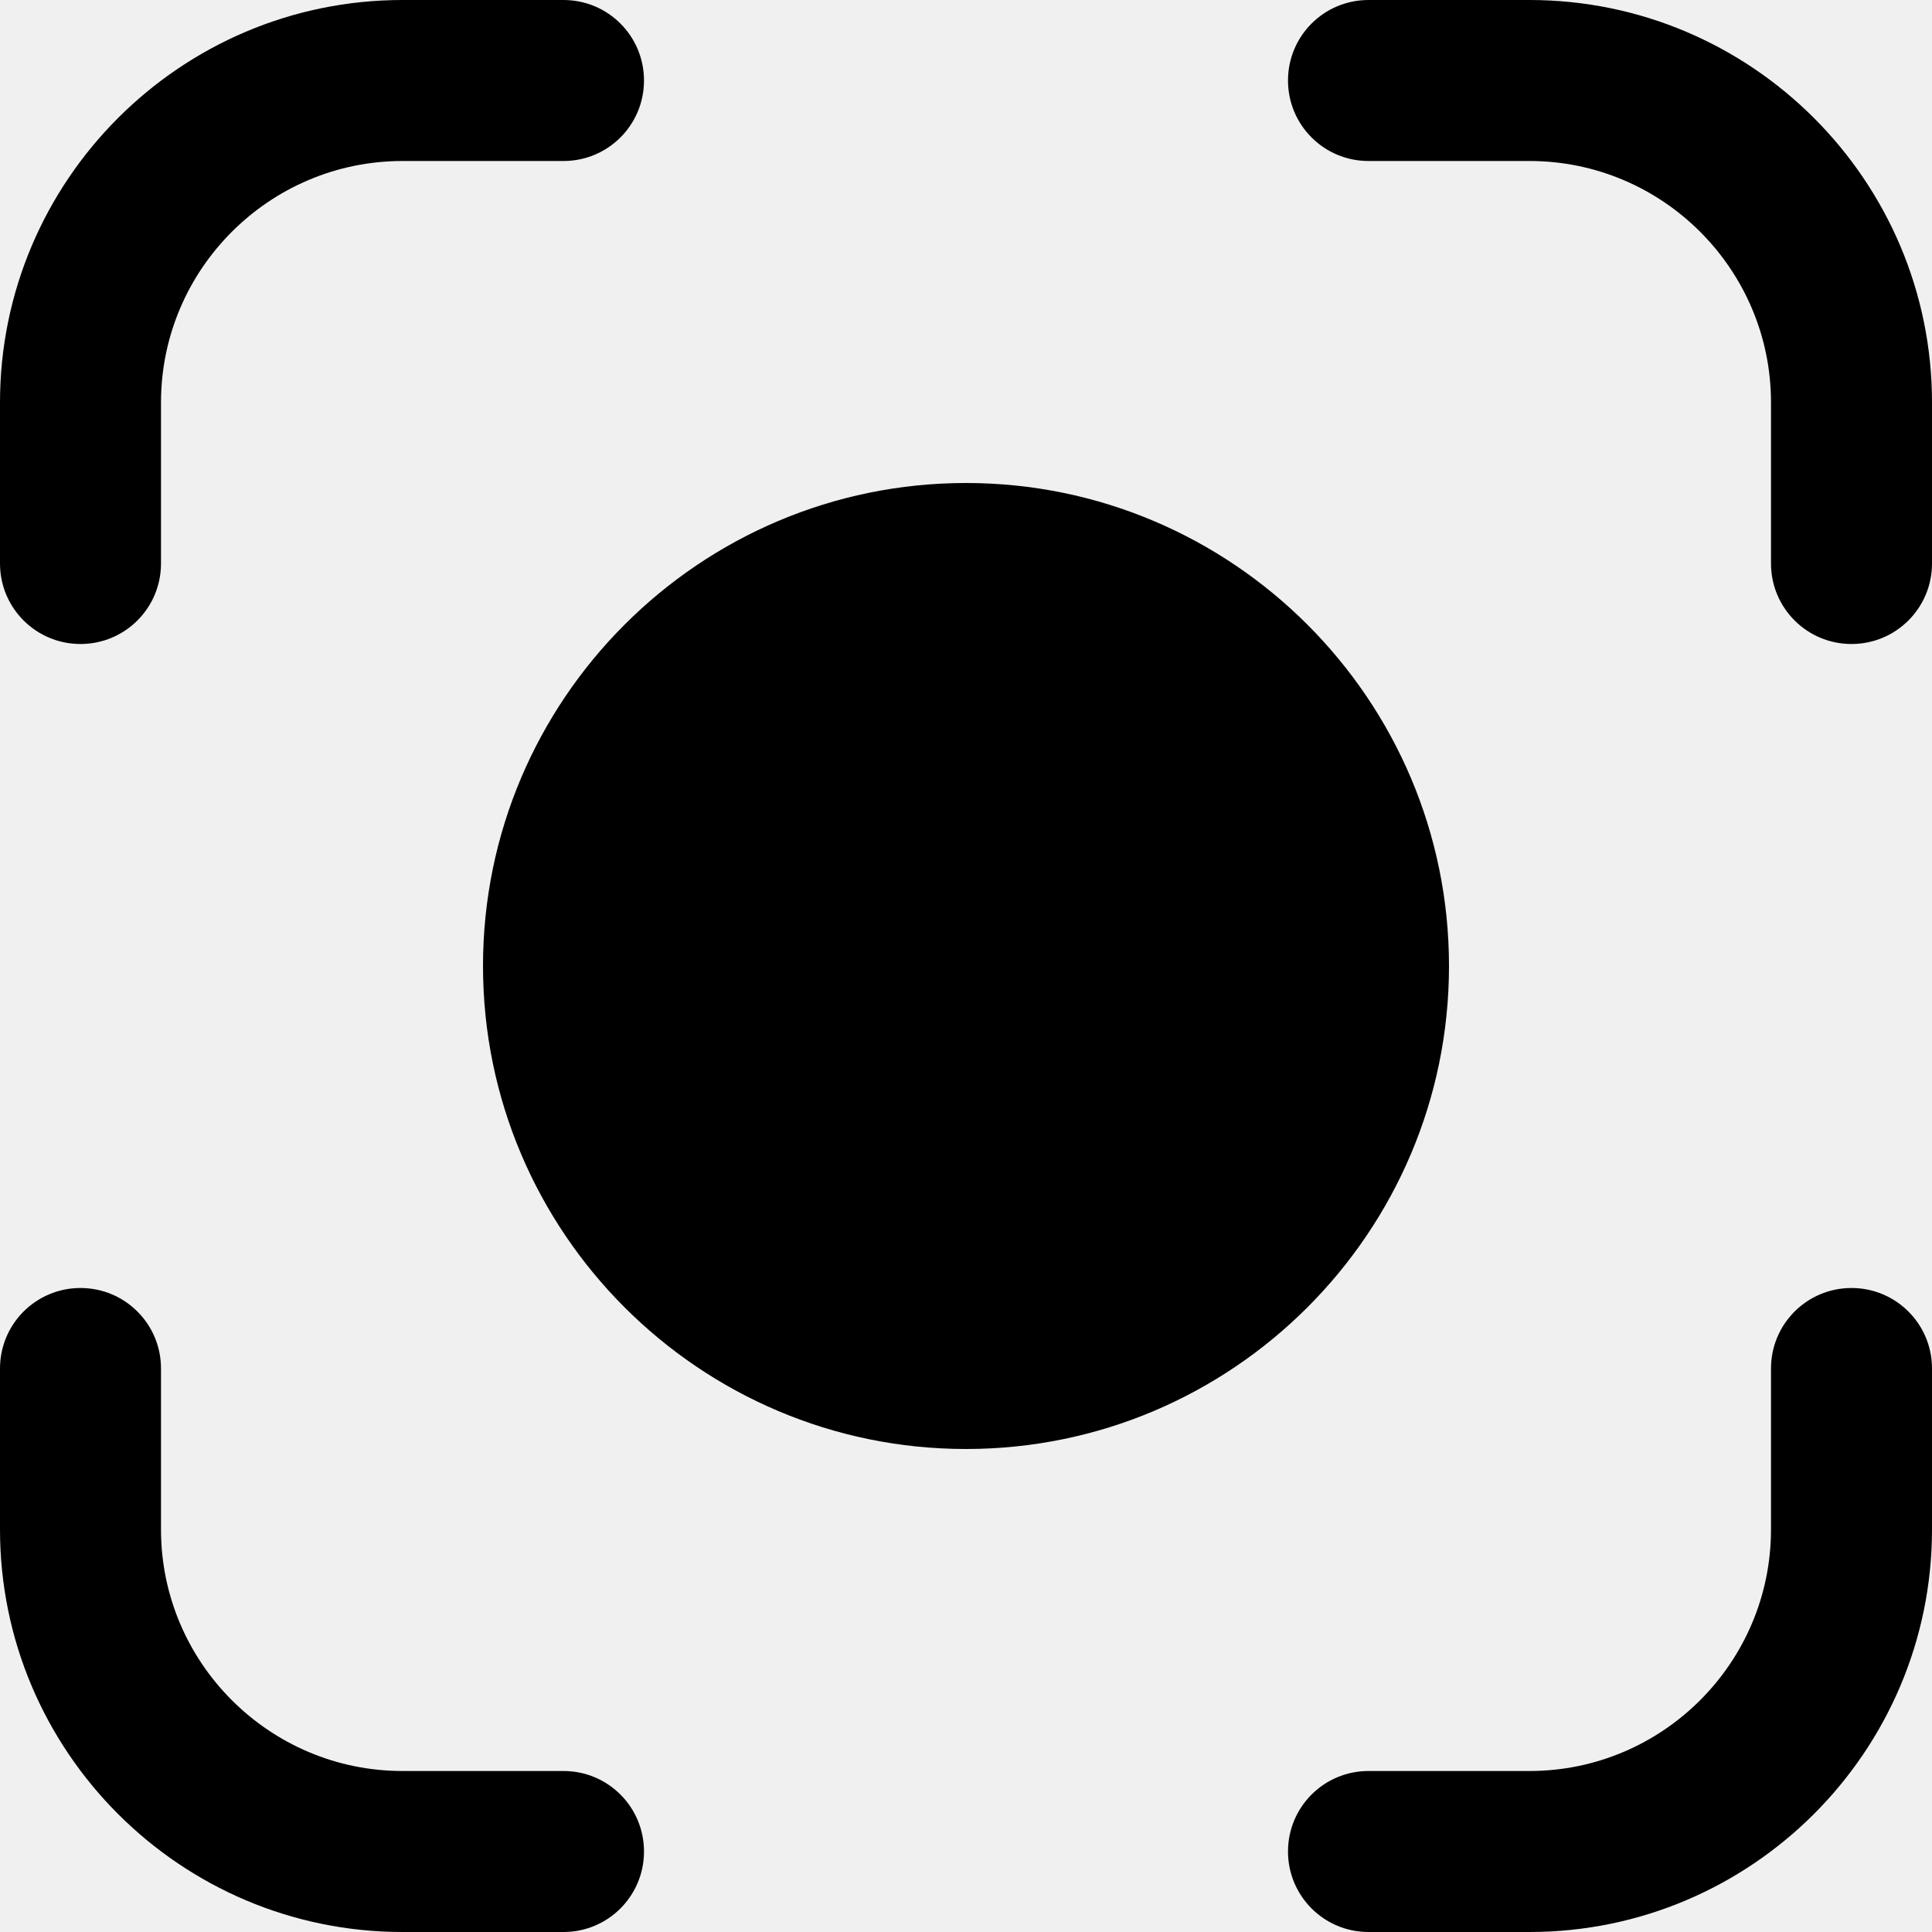
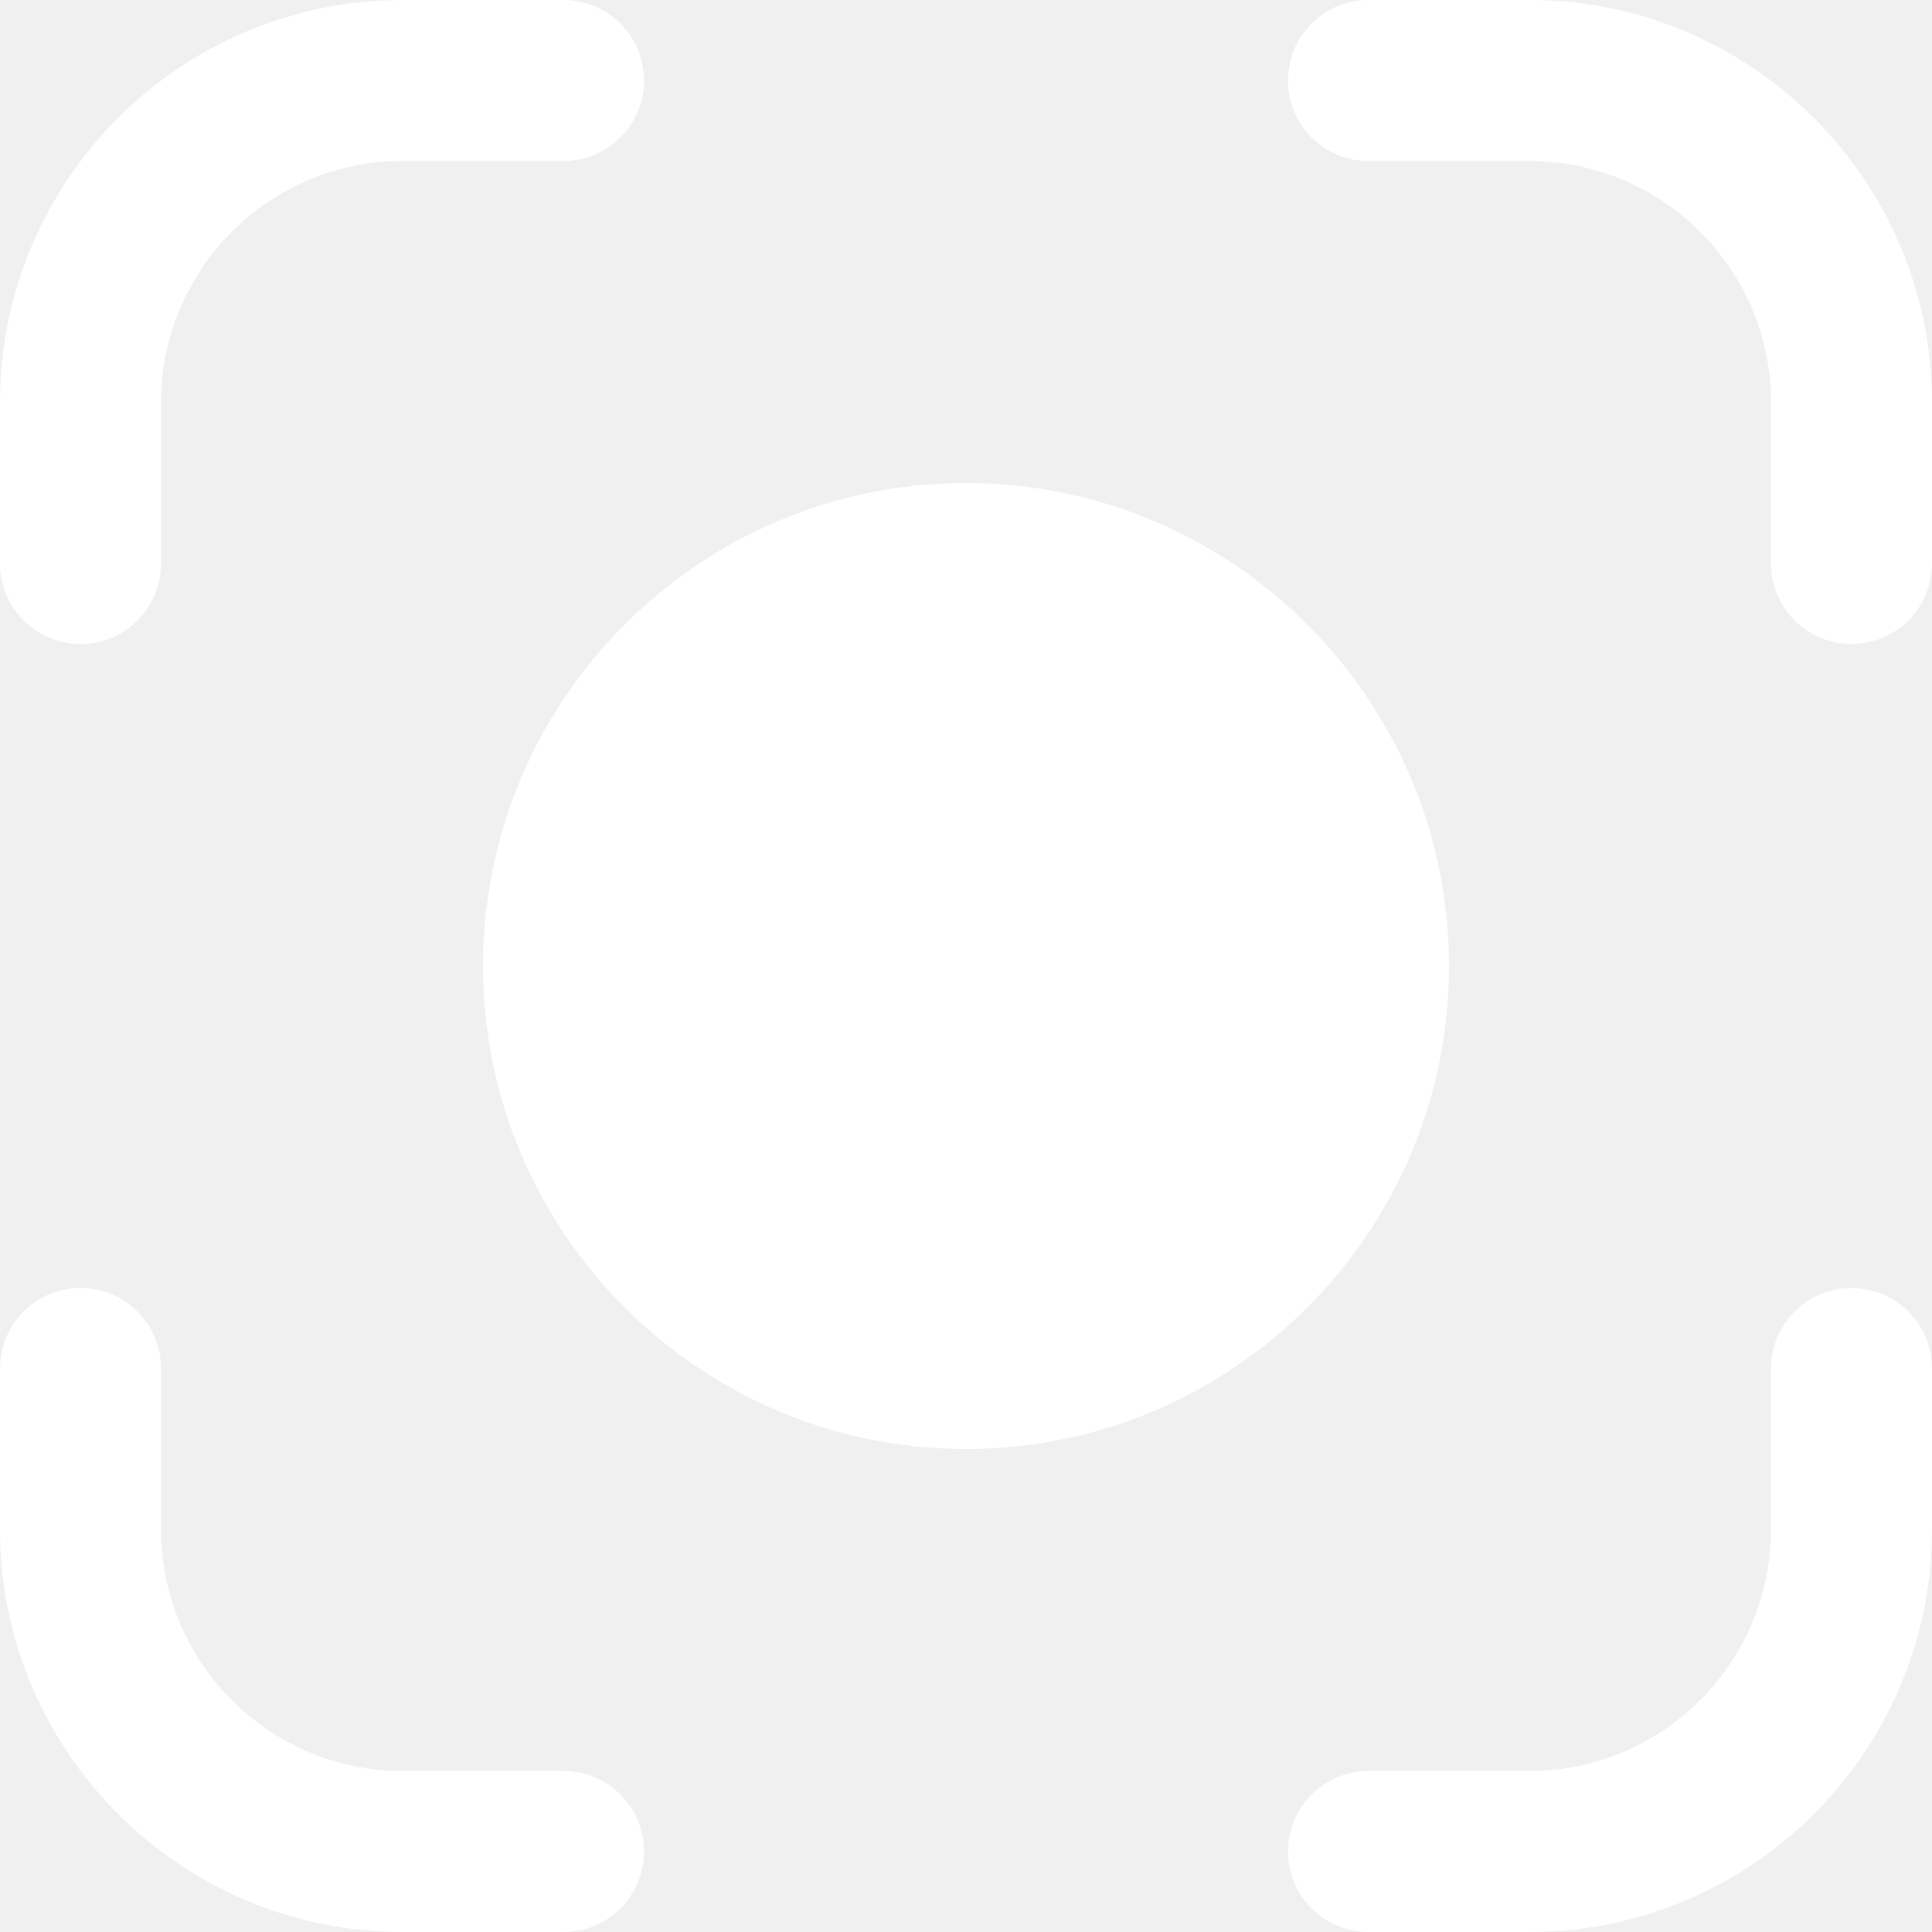
- <svg xmlns="http://www.w3.org/2000/svg" id="Layer_1" data-name="Layer 1" viewBox="0 0 24 24">
+ <svg xmlns="http://www.w3.org/2000/svg" fill="white" id="Layer_1" data-name="Layer 1" viewBox="0 0 24 24">
  <path d="m18,12c0-3.309-2.691-6-6-6s-6,2.691-6,6,2.691,6,6,6,6-2.691,6-6Zm-10,11c0,.553-.447,1-1,1h-2c-2.757,0-5-2.243-5-5v-2c0-.553.447-1,1-1s1,.447,1,1v2c0,1.654,1.346,3,3,3h2c.553,0,1,.447,1,1Zm16-6v2c0,2.757-2.243,5-5,5h-2c-.553,0-1-.447-1-1s.447-1,1-1h2c1.654,0,3-1.346,3-3v-2c0-.553.447-1,1-1s1,.447,1,1Zm0-12v2c0,.553-.447,1-1,1s-1-.447-1-1v-2c0-1.654-1.346-3-3-3h-2c-.553,0-1-.447-1-1s.447-1,1-1h2c2.757,0,5,2.243,5,5ZM0,7v-2C0,2.243,2.243,0,5,0h2c.553,0,1,.447,1,1s-.447,1-1,1h-2c-1.654,0-3,1.346-3,3v2c0,.553-.447,1-1,1s-1-.447-1-1Z" />
</svg>
